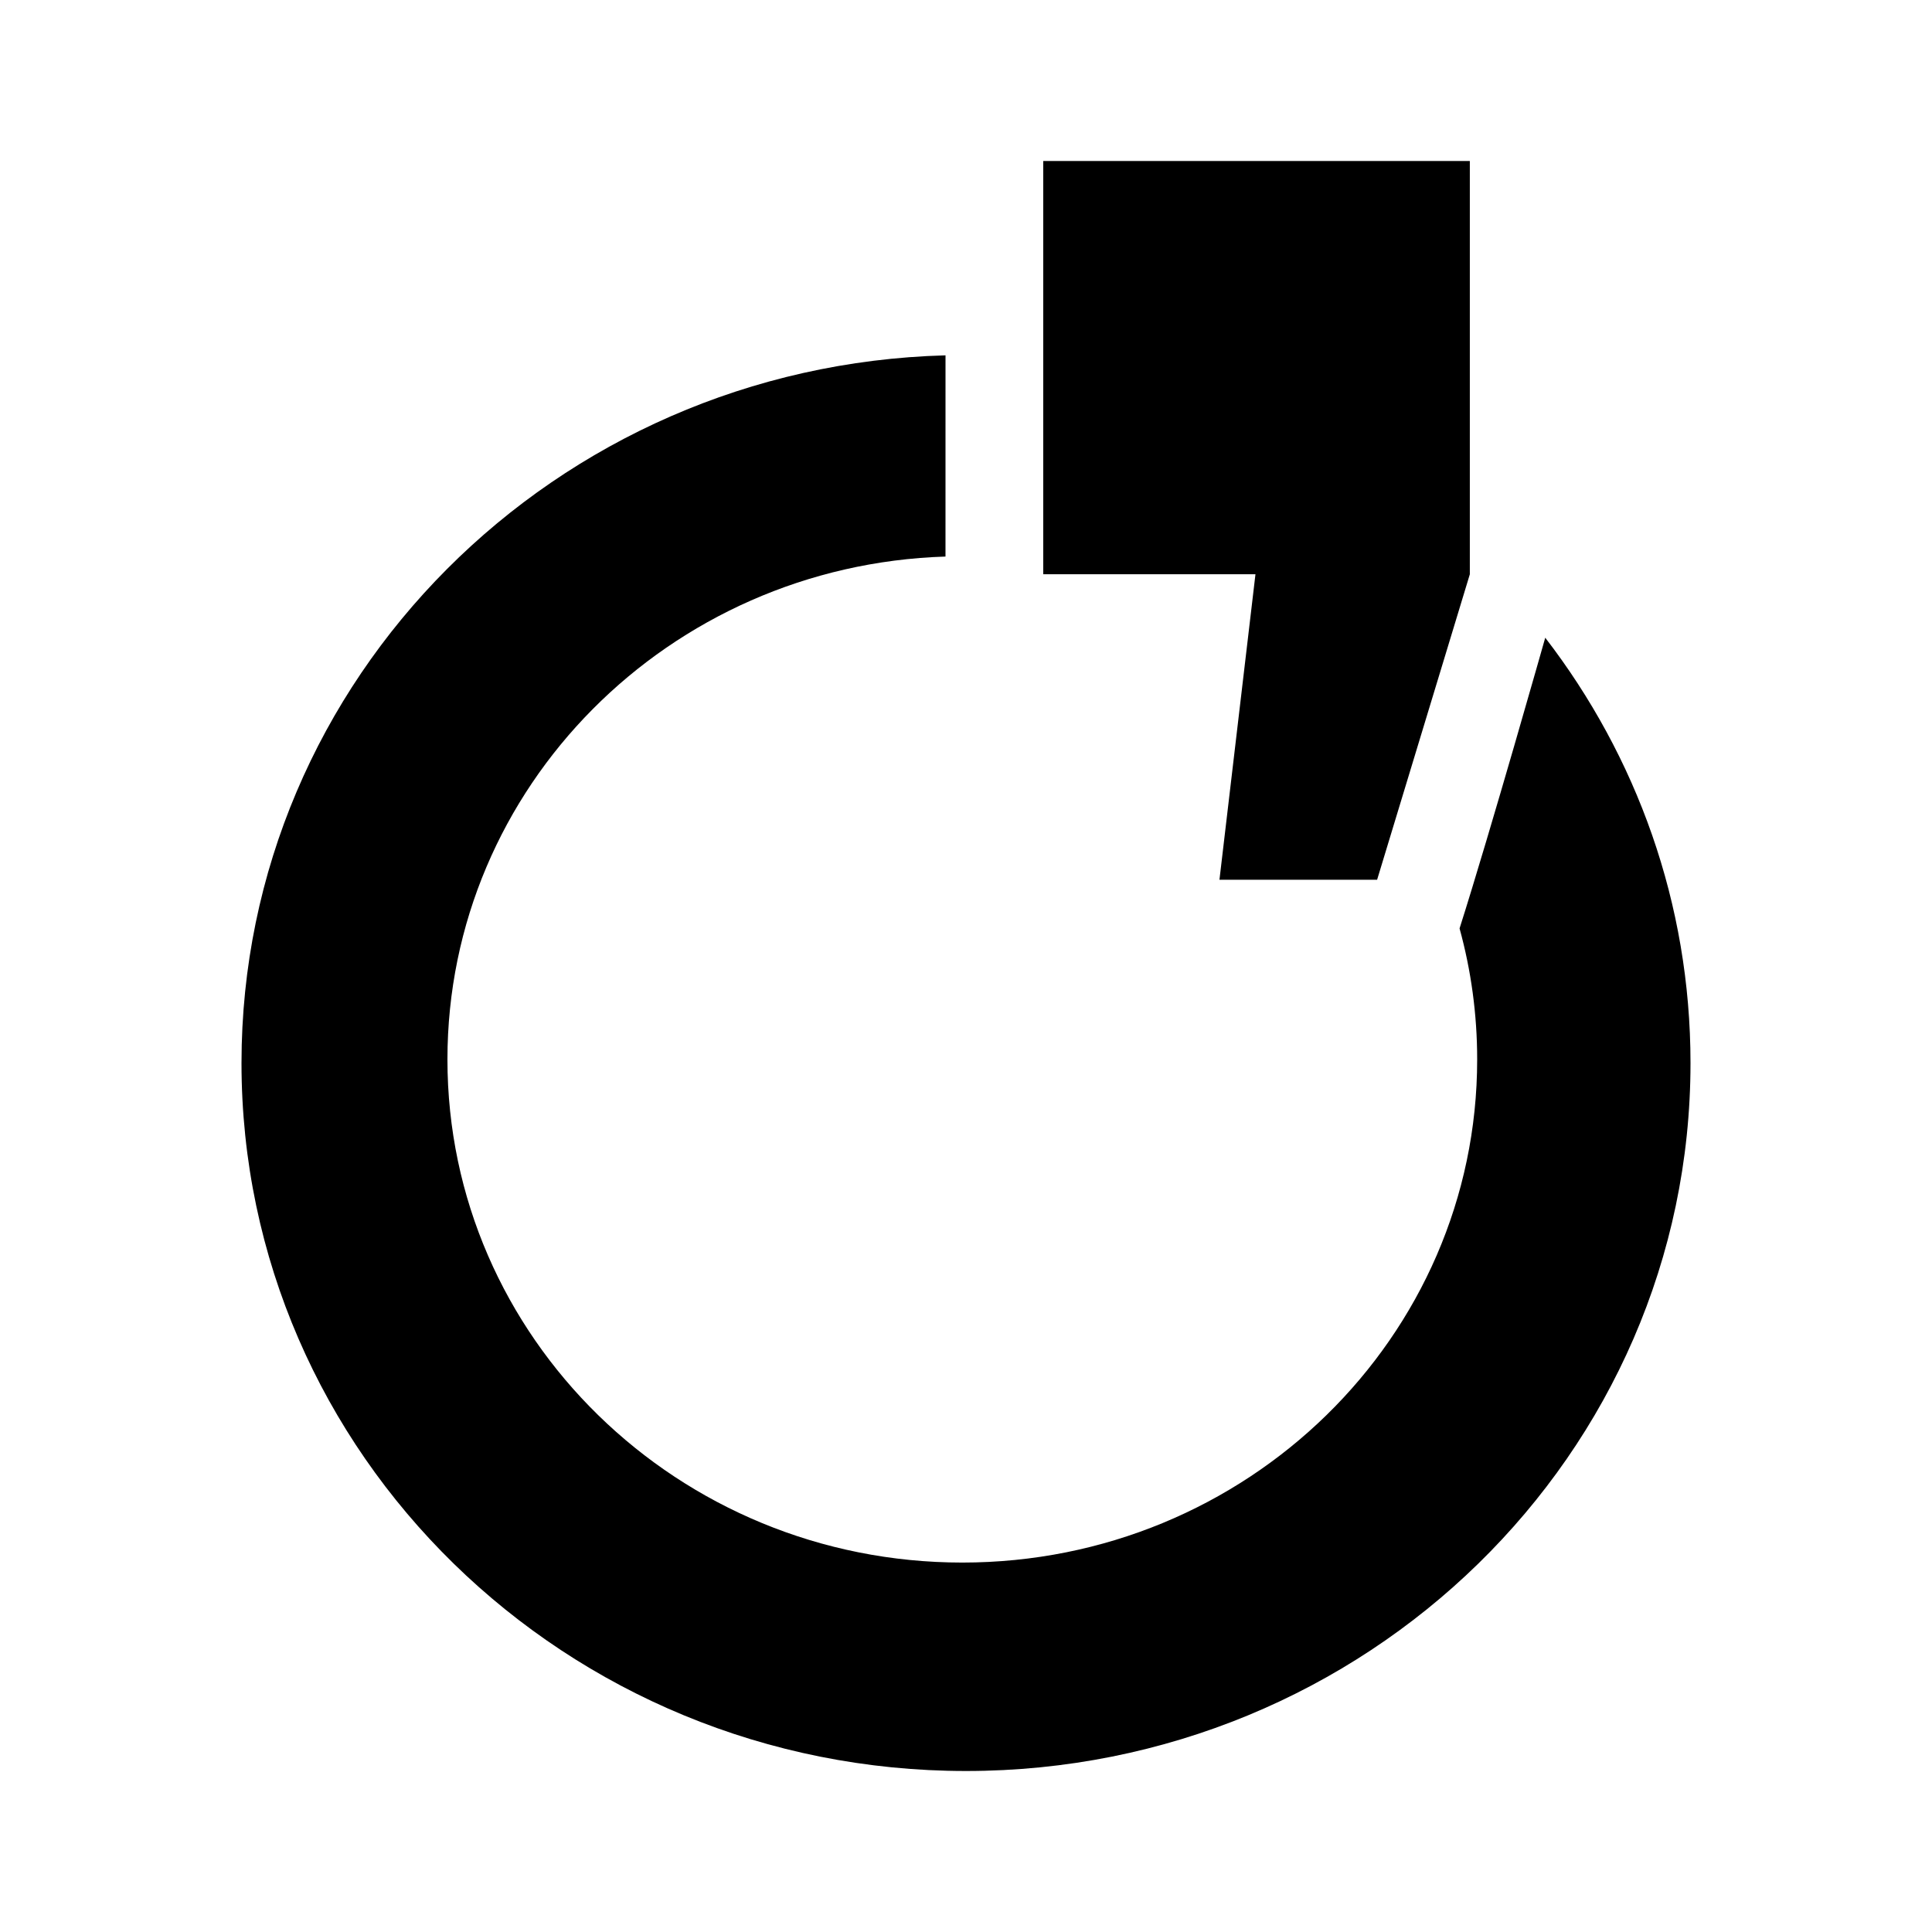
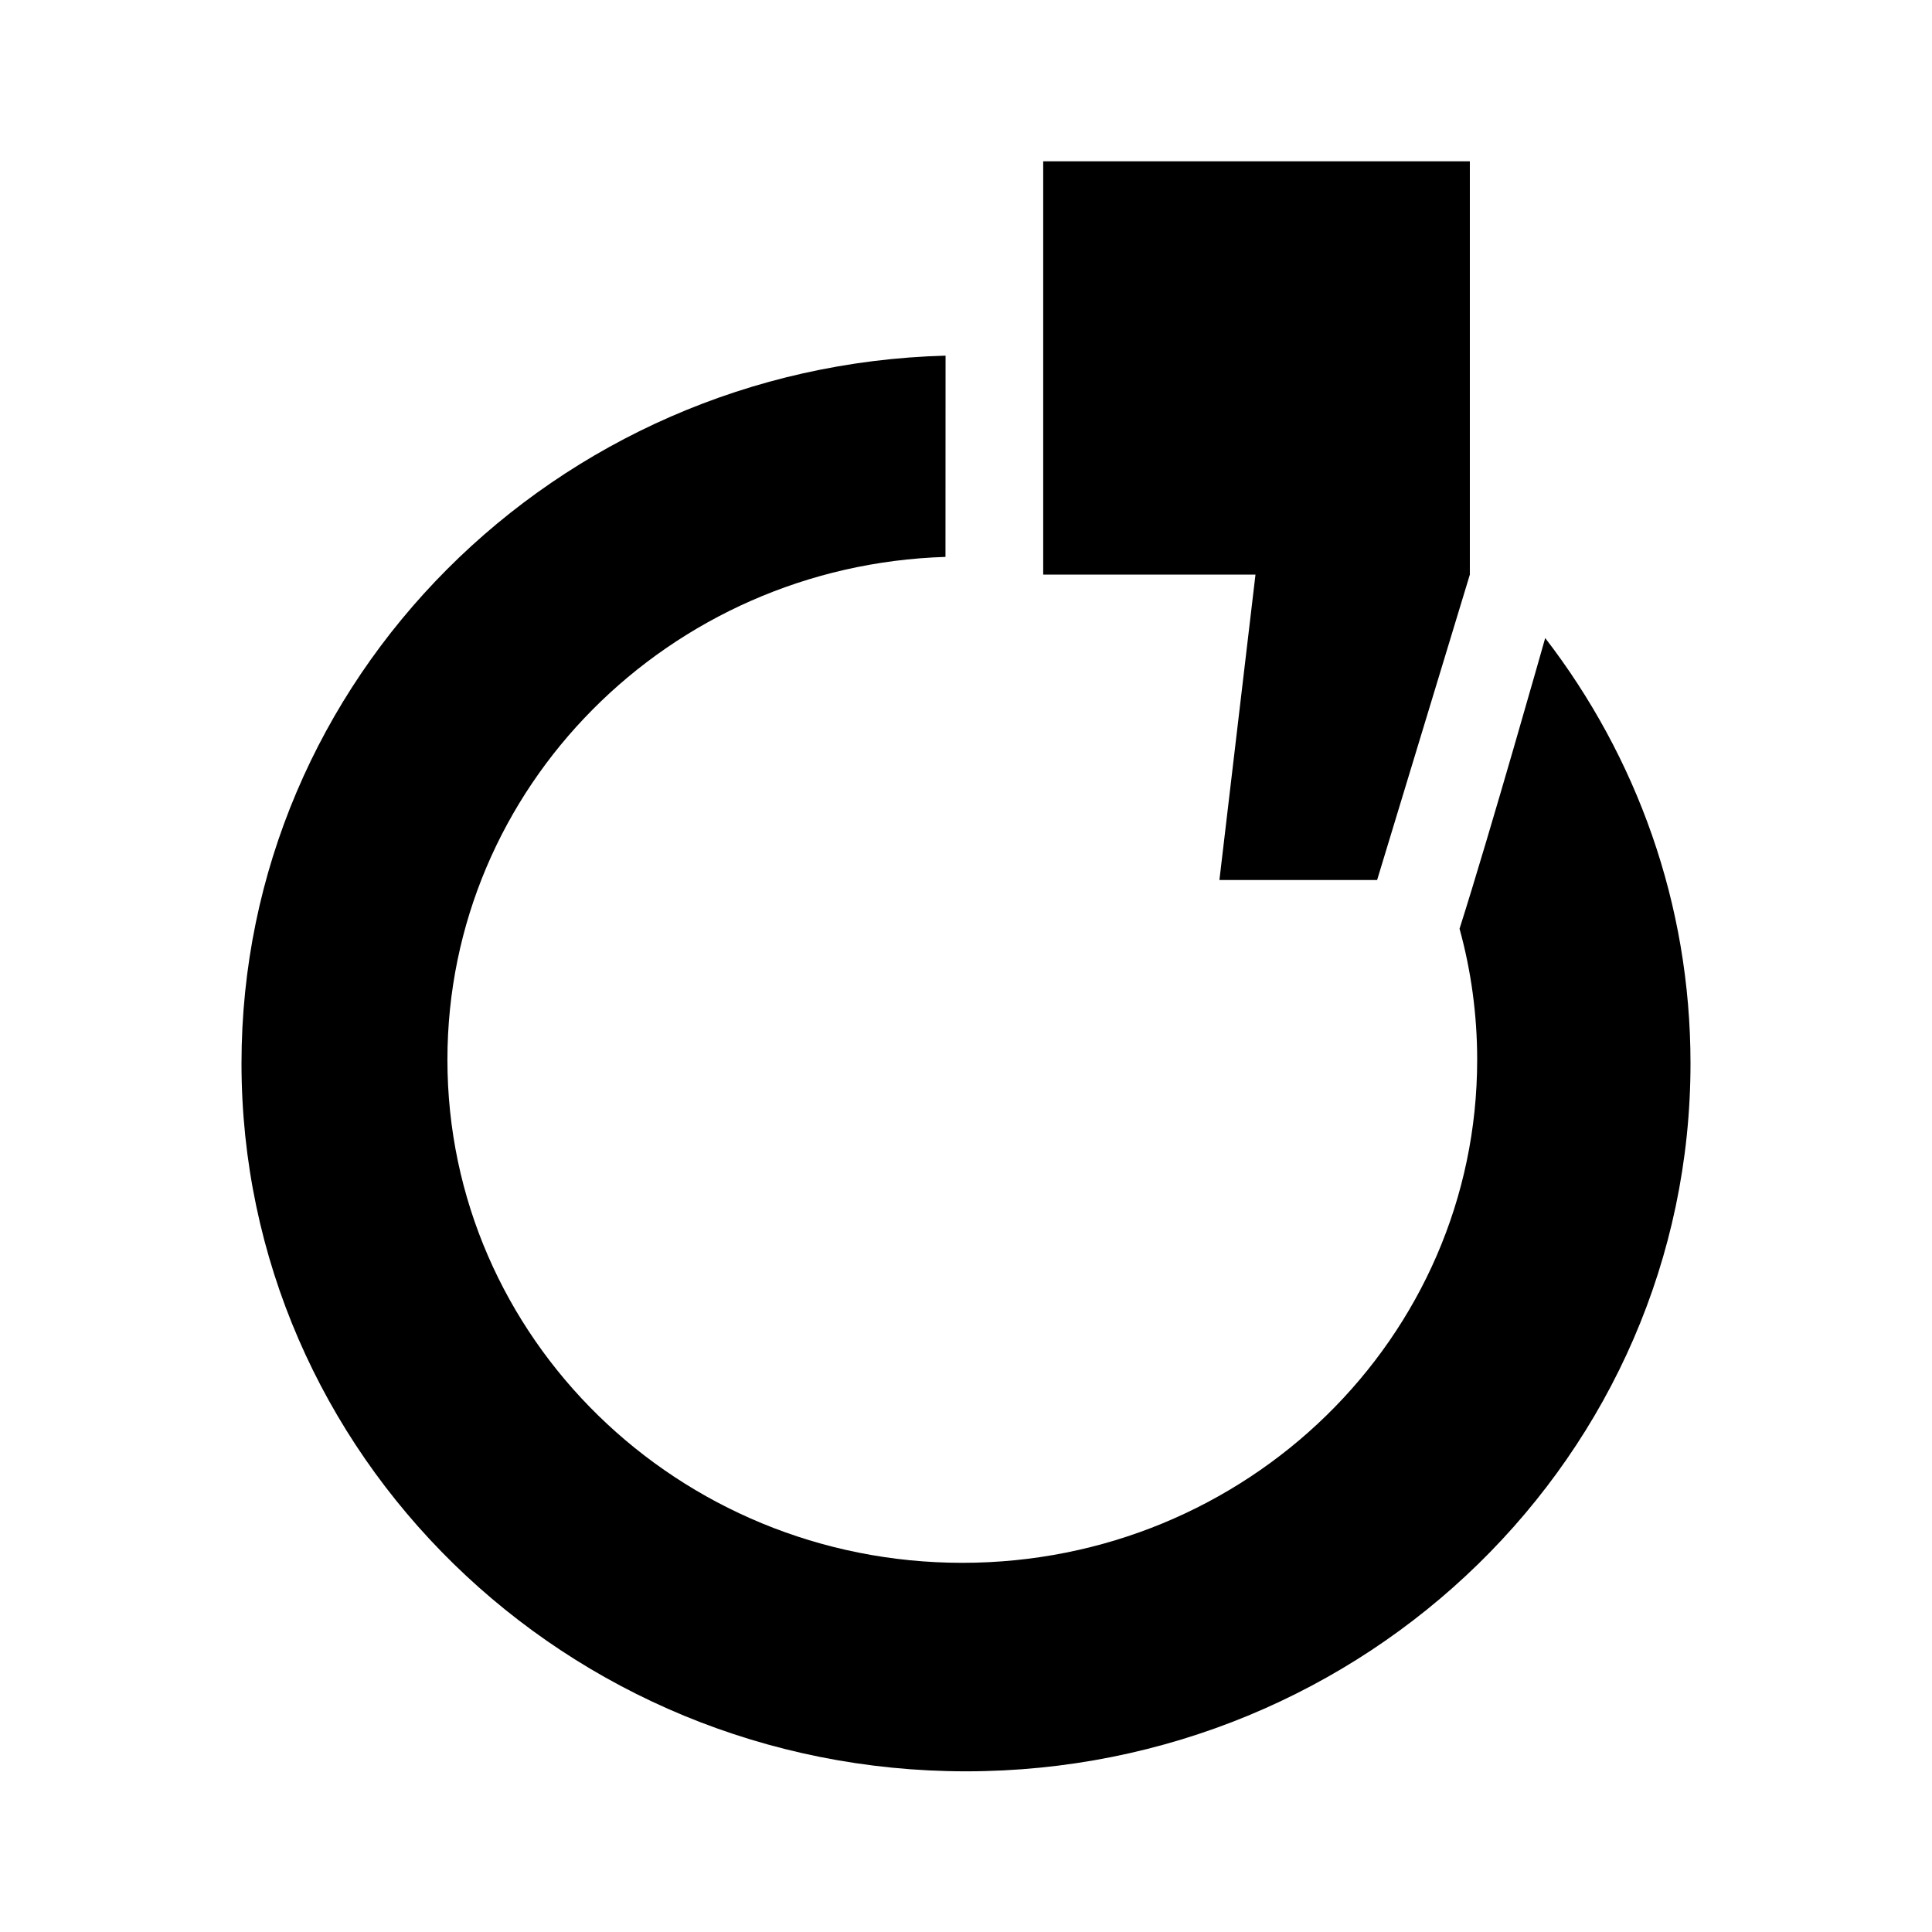
- <svg xmlns="http://www.w3.org/2000/svg" id="icone" viewBox="0 0 96 96" fill="none">
-   <path fill-rule="evenodd" clip-rule="evenodd" d="M76.782 31.688C76.782 31.688 74.076 41.253 72.525 46.133C73.096 48.208 73.4 50.391 73.4 52.644C73.4 66.45 61.946 77.643 47.817 77.643C33.687 77.643 22.233 66.449 22.233 52.644C22.233 39.109 33.238 28.086 46.981 27.655C46.981 23.373 46.982 17.657 46.982 17.657C27.571 18.182 12 33.725 12 52.821C12 72.249 28.118 88 47.999 88C67.881 88 84 72.249 84 52.821C84.001 44.89 81.314 37.572 76.782 31.688ZM60.594 43.714H68.428L73.035 28.536V8H51.837V28.535H62.383L60.594 43.714Z" fill="currentColor" />
+ <svg xmlns="http://www.w3.org/2000/svg" id="icone" viewBox="0 0 24 24" fill="none">
+   <path fill-rule="evenodd" clip-rule="evenodd" d="M19.195 7.926C19.195 7.926 18.519 10.317 18.131 11.537C18.274 12.056 18.35 12.601 18.35 13.165C18.35 16.616 15.487 19.414 11.954 19.414C8.422 19.414 5.558 16.616 5.558 13.165C5.558 9.781 8.31 7.025 11.745 6.918C11.745 5.847 11.746 4.418 11.746 4.418C6.893 4.549 3 8.435 3 13.209C3 18.066 7.03 22.004 12 22.004C16.97 22.004 21 18.066 21 13.209C21 11.226 20.328 9.397 19.195 7.926ZM15.148 10.932H17.107L18.259 7.138V2.004H12.959V7.138H15.596L15.148 10.932Z" fill="currentColor" />
</svg>
